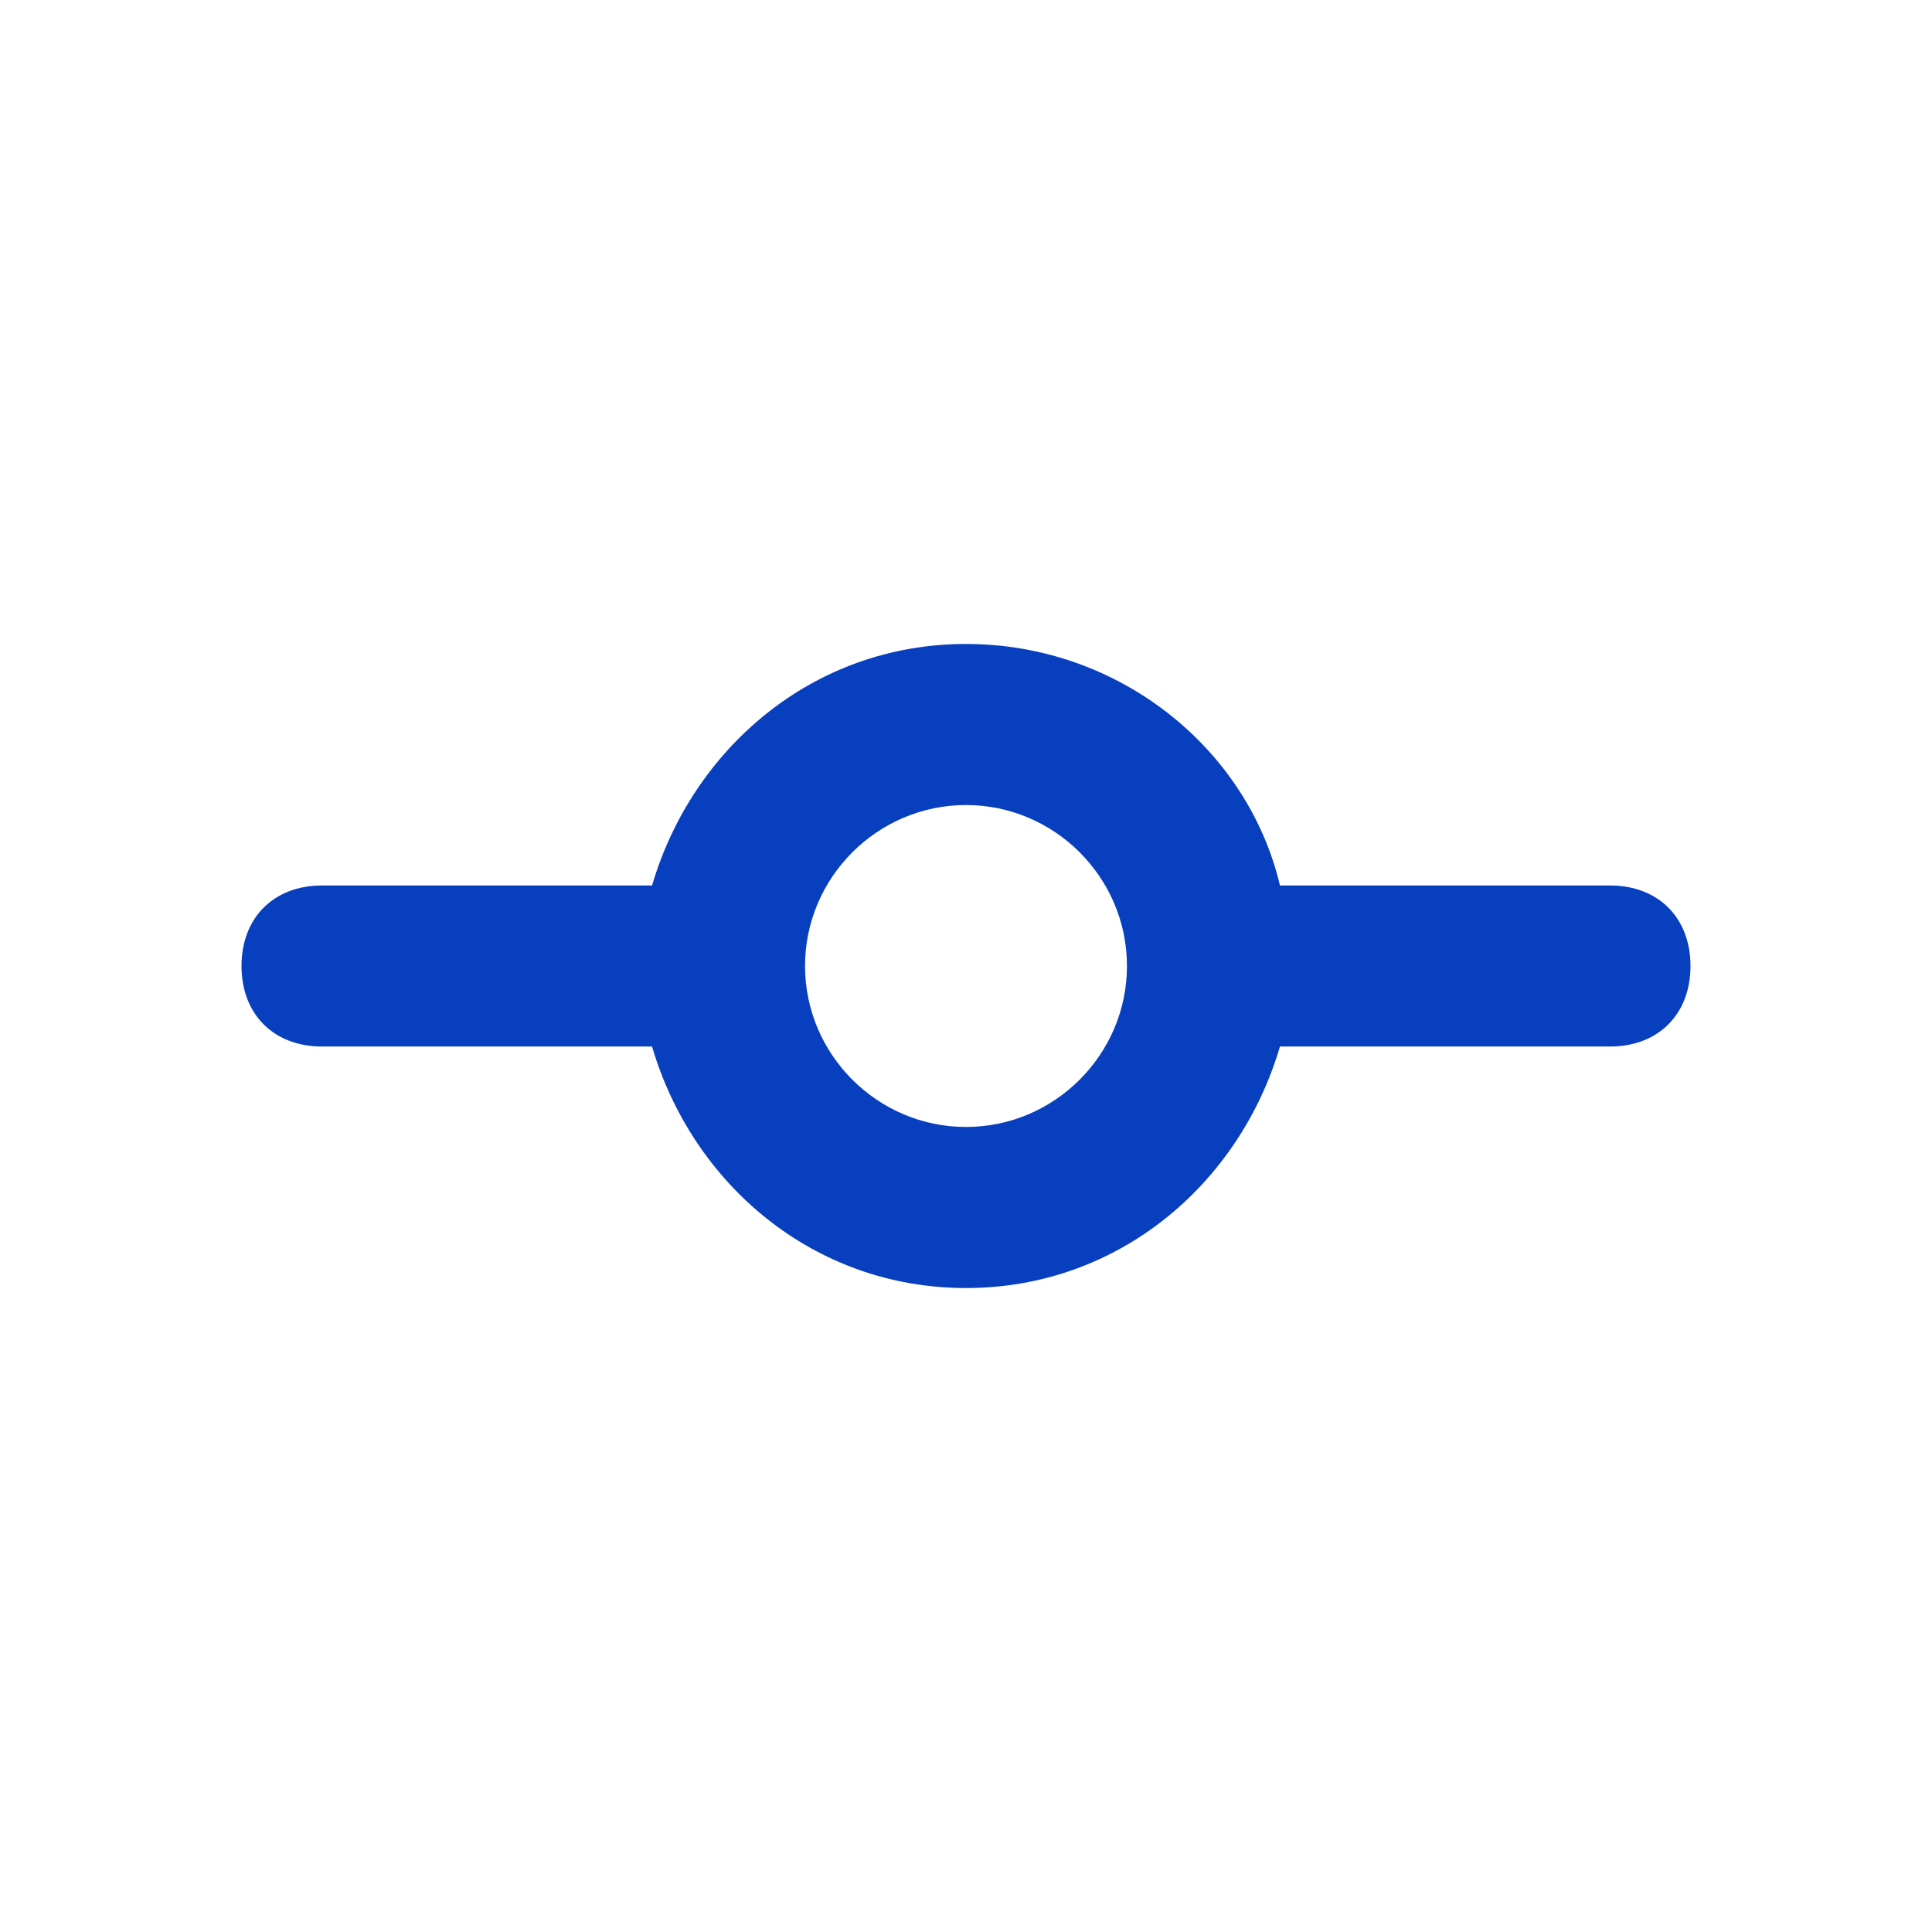
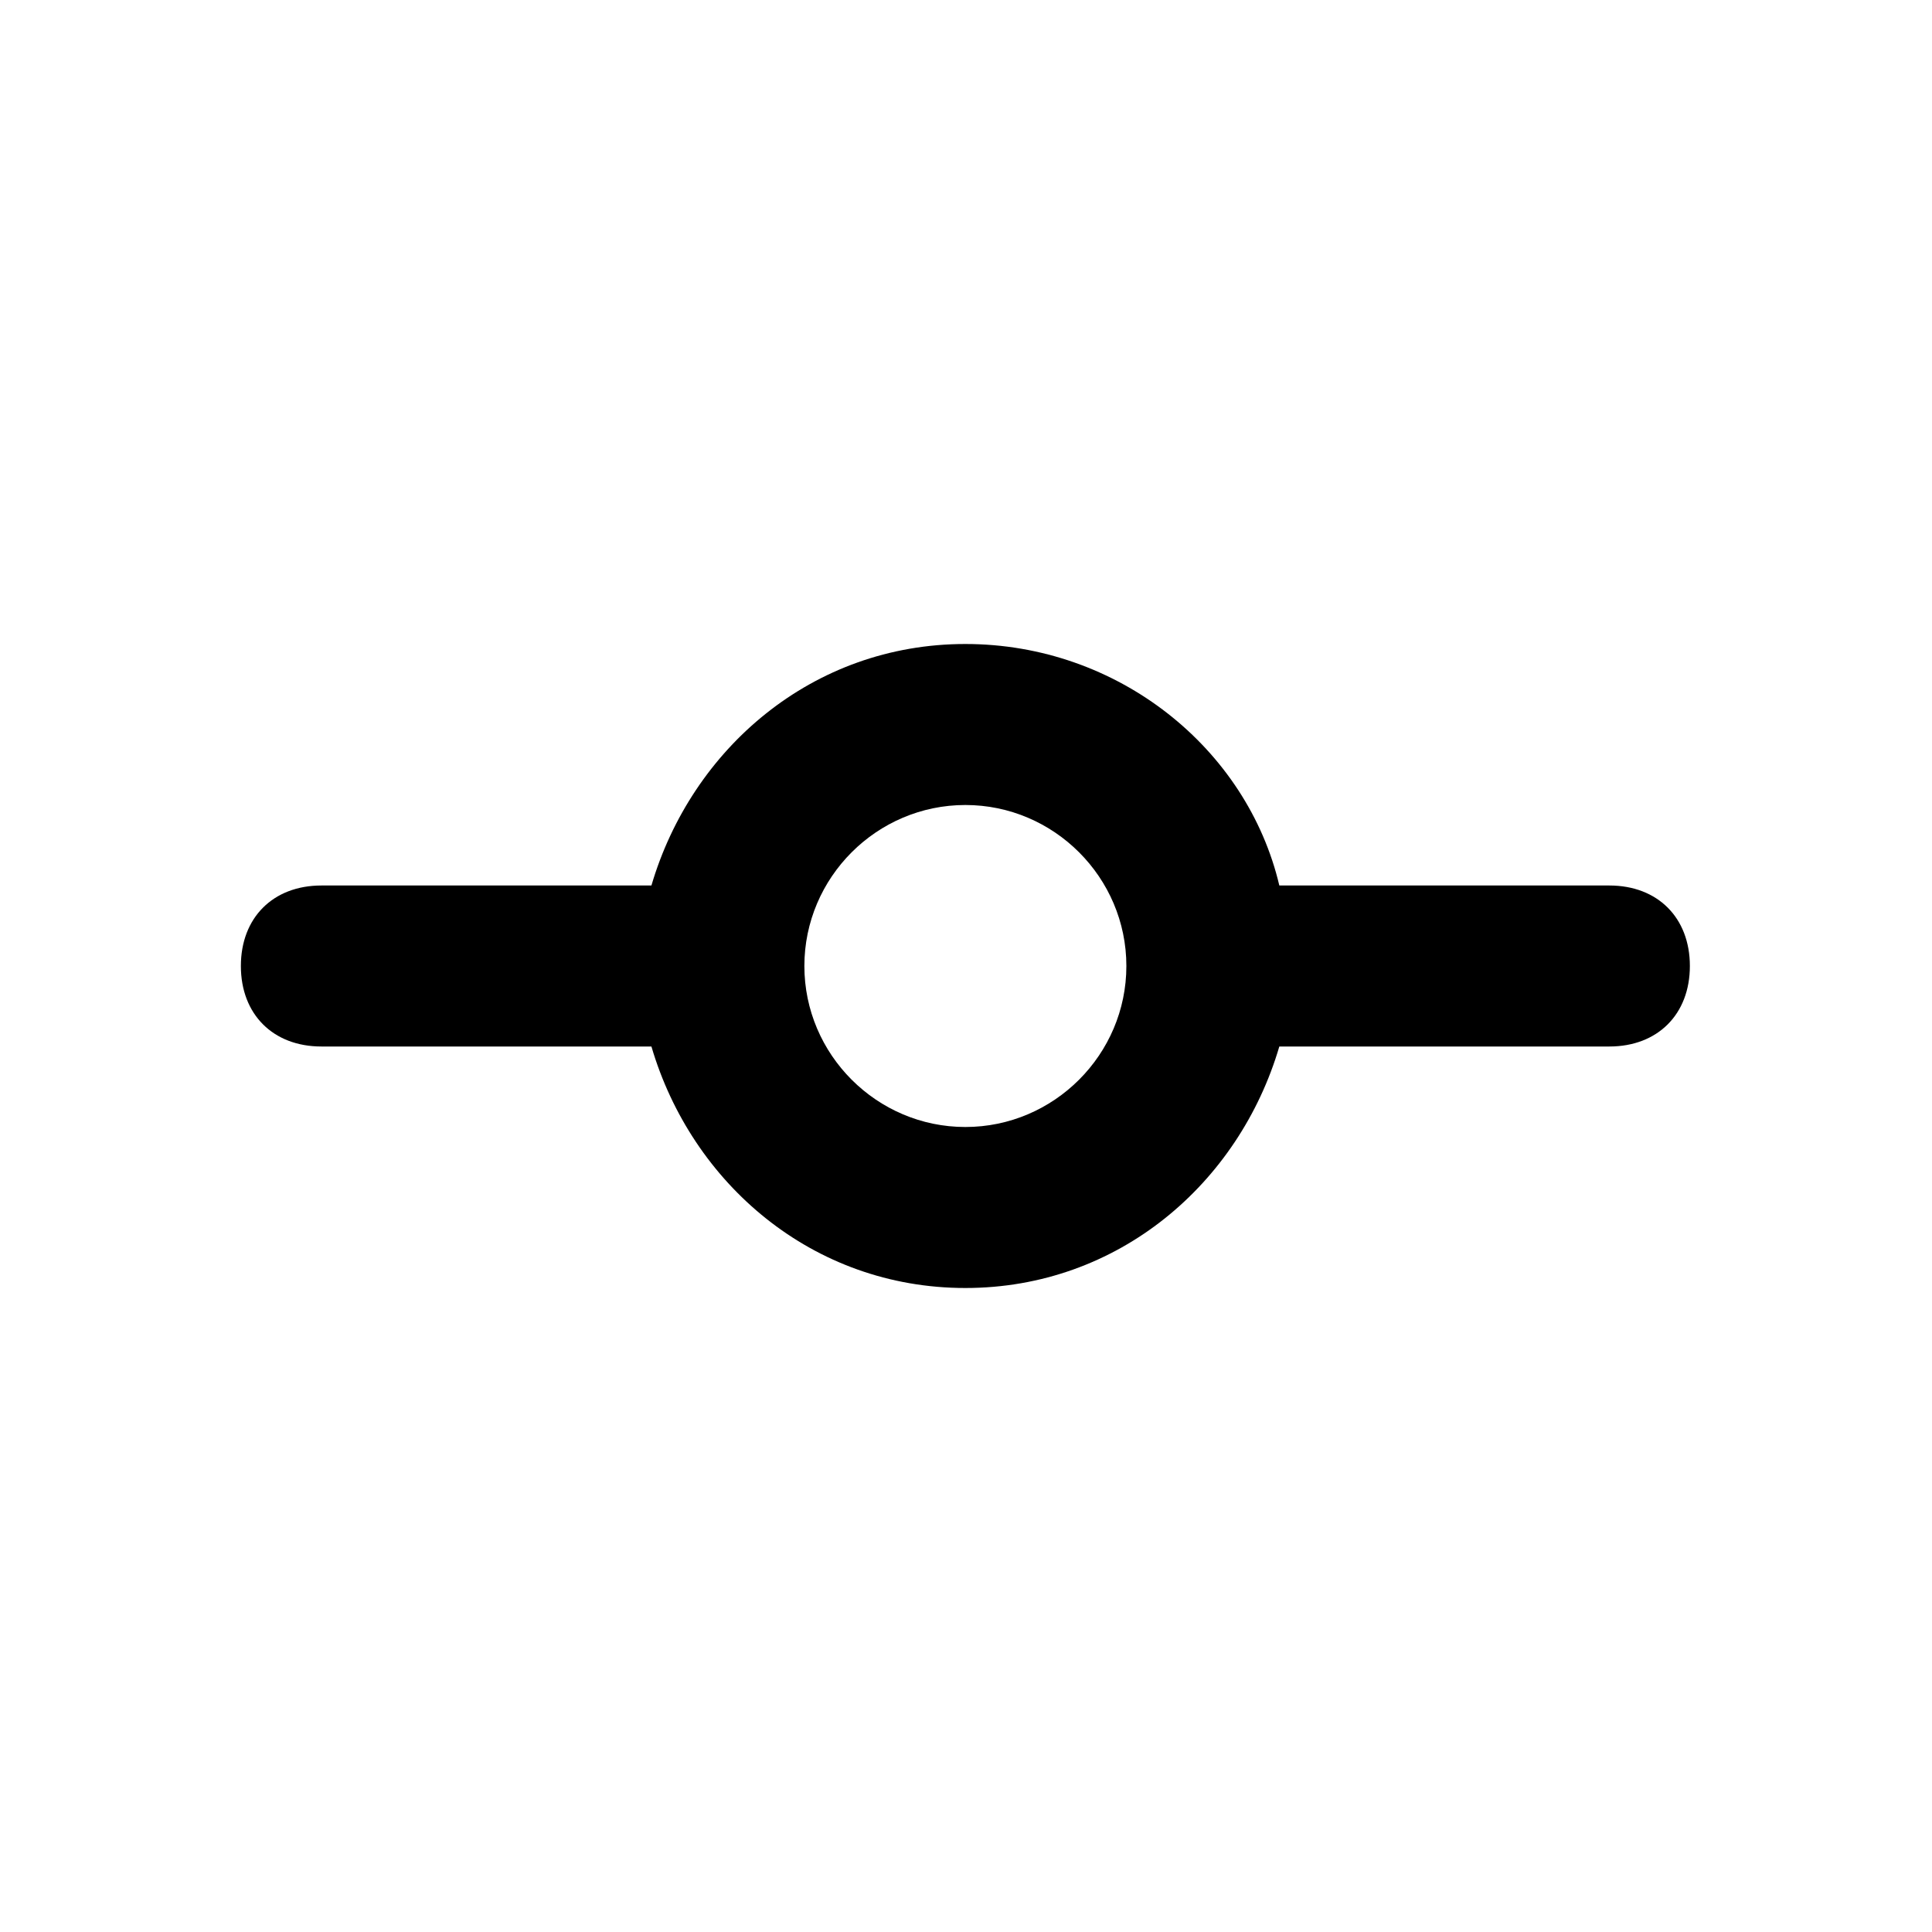
- <svg xmlns="http://www.w3.org/2000/svg" width="16" height="16" viewBox="0 0 16 16" version="1.1">
-   <g id="Code页面" stroke="none" stroke-width="1" fill="none" fill-rule="evenodd">
-     <g id="5.Pull-Requests—提交记录" transform="translate(-334, -209)">
-       <g id="导航/Tabs标签页/亮色/2" transform="translate(88, 194)">
-         <g id="导航/Tabs标签页/亮色/带图标-可选备份" transform="translate(246, 0)">
-           <g id="bitbucket/builds" transform="translate(0, 15)">
-             <rect id="矩形" x="0" y="0" width="16" height="16" />
-             <rect id="矩形" fill="#2E405E" opacity="0" x="0" y="0" width="16" height="16" />
-             <path d="M10.667,8 C10.667,6.733 9.8,5.733 8.667,5.4 L8.667,2.667 C8.667,2.267 8.4,2 8,2 C7.6,2 7.333,2.267 7.333,2.667 L7.333,5.4 C6.2,5.667 5.333,6.733 5.333,8 C5.333,9.267 6.2,10.267 7.333,10.6 L7.333,13.333 C7.333,13.733 7.6,14 8,14 C8.4,14 8.667,13.733 8.667,13.333 L8.667,10.6 C9.8,10.267 10.667,9.267 10.667,8 Z M8,9.333 C7.267,9.333 6.667,8.733 6.667,8 C6.667,7.267 7.267,6.667 8,6.667 L8,6.667 L8,6.667 C8.733,6.667 9.333,7.267 9.333,8 C9.333,8.733 8.733,9.333 8,9.333 Z" id="Shape" fill="#083FBF" transform="translate(8, 8) rotate(90) translate(-8, -8) " />
-           </g>
-         </g>
-       </g>
-     </g>
-   </g>
+ <svg xmlns="http://www.w3.org/2000/svg" viewBox="0 0 1024 1024">
+   <path d="M511.667 682.667c81.066 0 145.066-55.467 166.4-128H853c25.6 0 42.667-17.067 42.667-42.667S878.6 469.333 853 469.333H678.067c-17.067-72.533-85.334-128-166.4-128-81.067 0-145.067 55.467-166.4 128H170.333c-25.6 0-42.666 17.067-42.666 42.667s17.066 42.667 42.666 42.667h174.934c21.333 72.533 85.333 128 166.4 128zM426.333 512c0-46.933 38.4-85.333 85.334-85.333C558.6 426.667 597 465.067 597 512s-38.4 85.333-85.333 85.333c-46.934 0-85.334-38.4-85.334-85.333z" fill="currentColor" fill-rule="evenodd" />
</svg>
